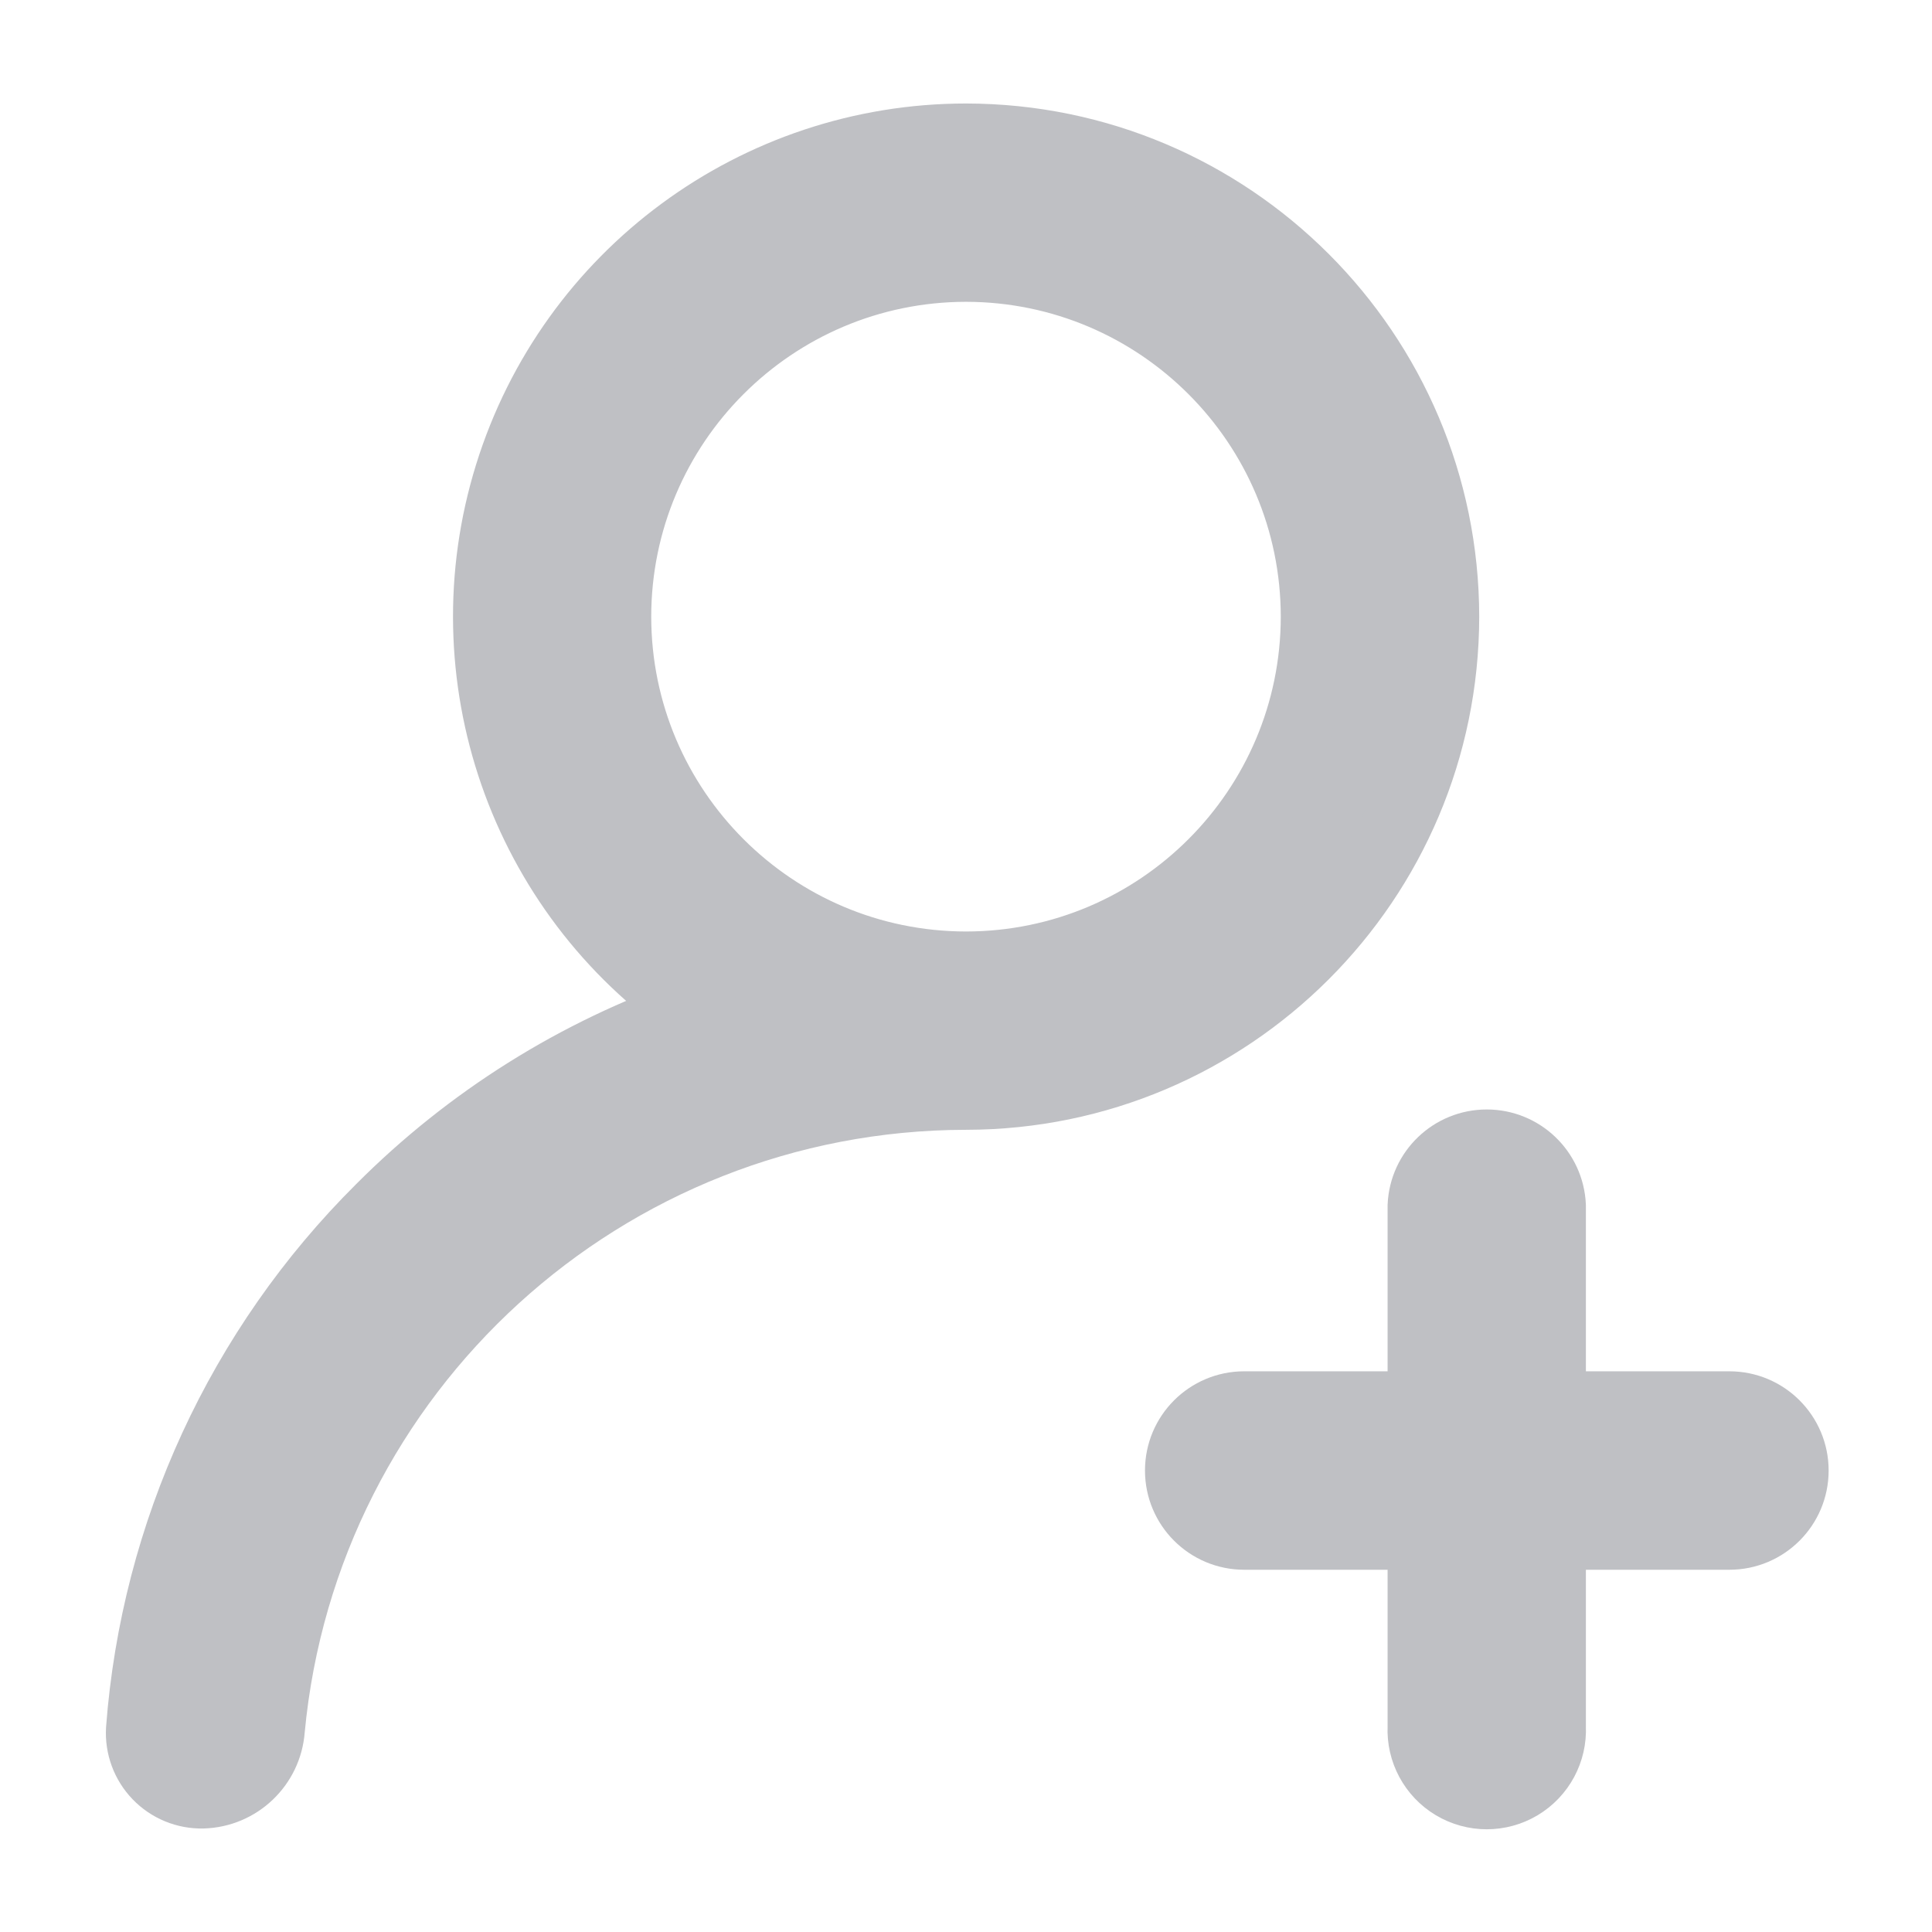
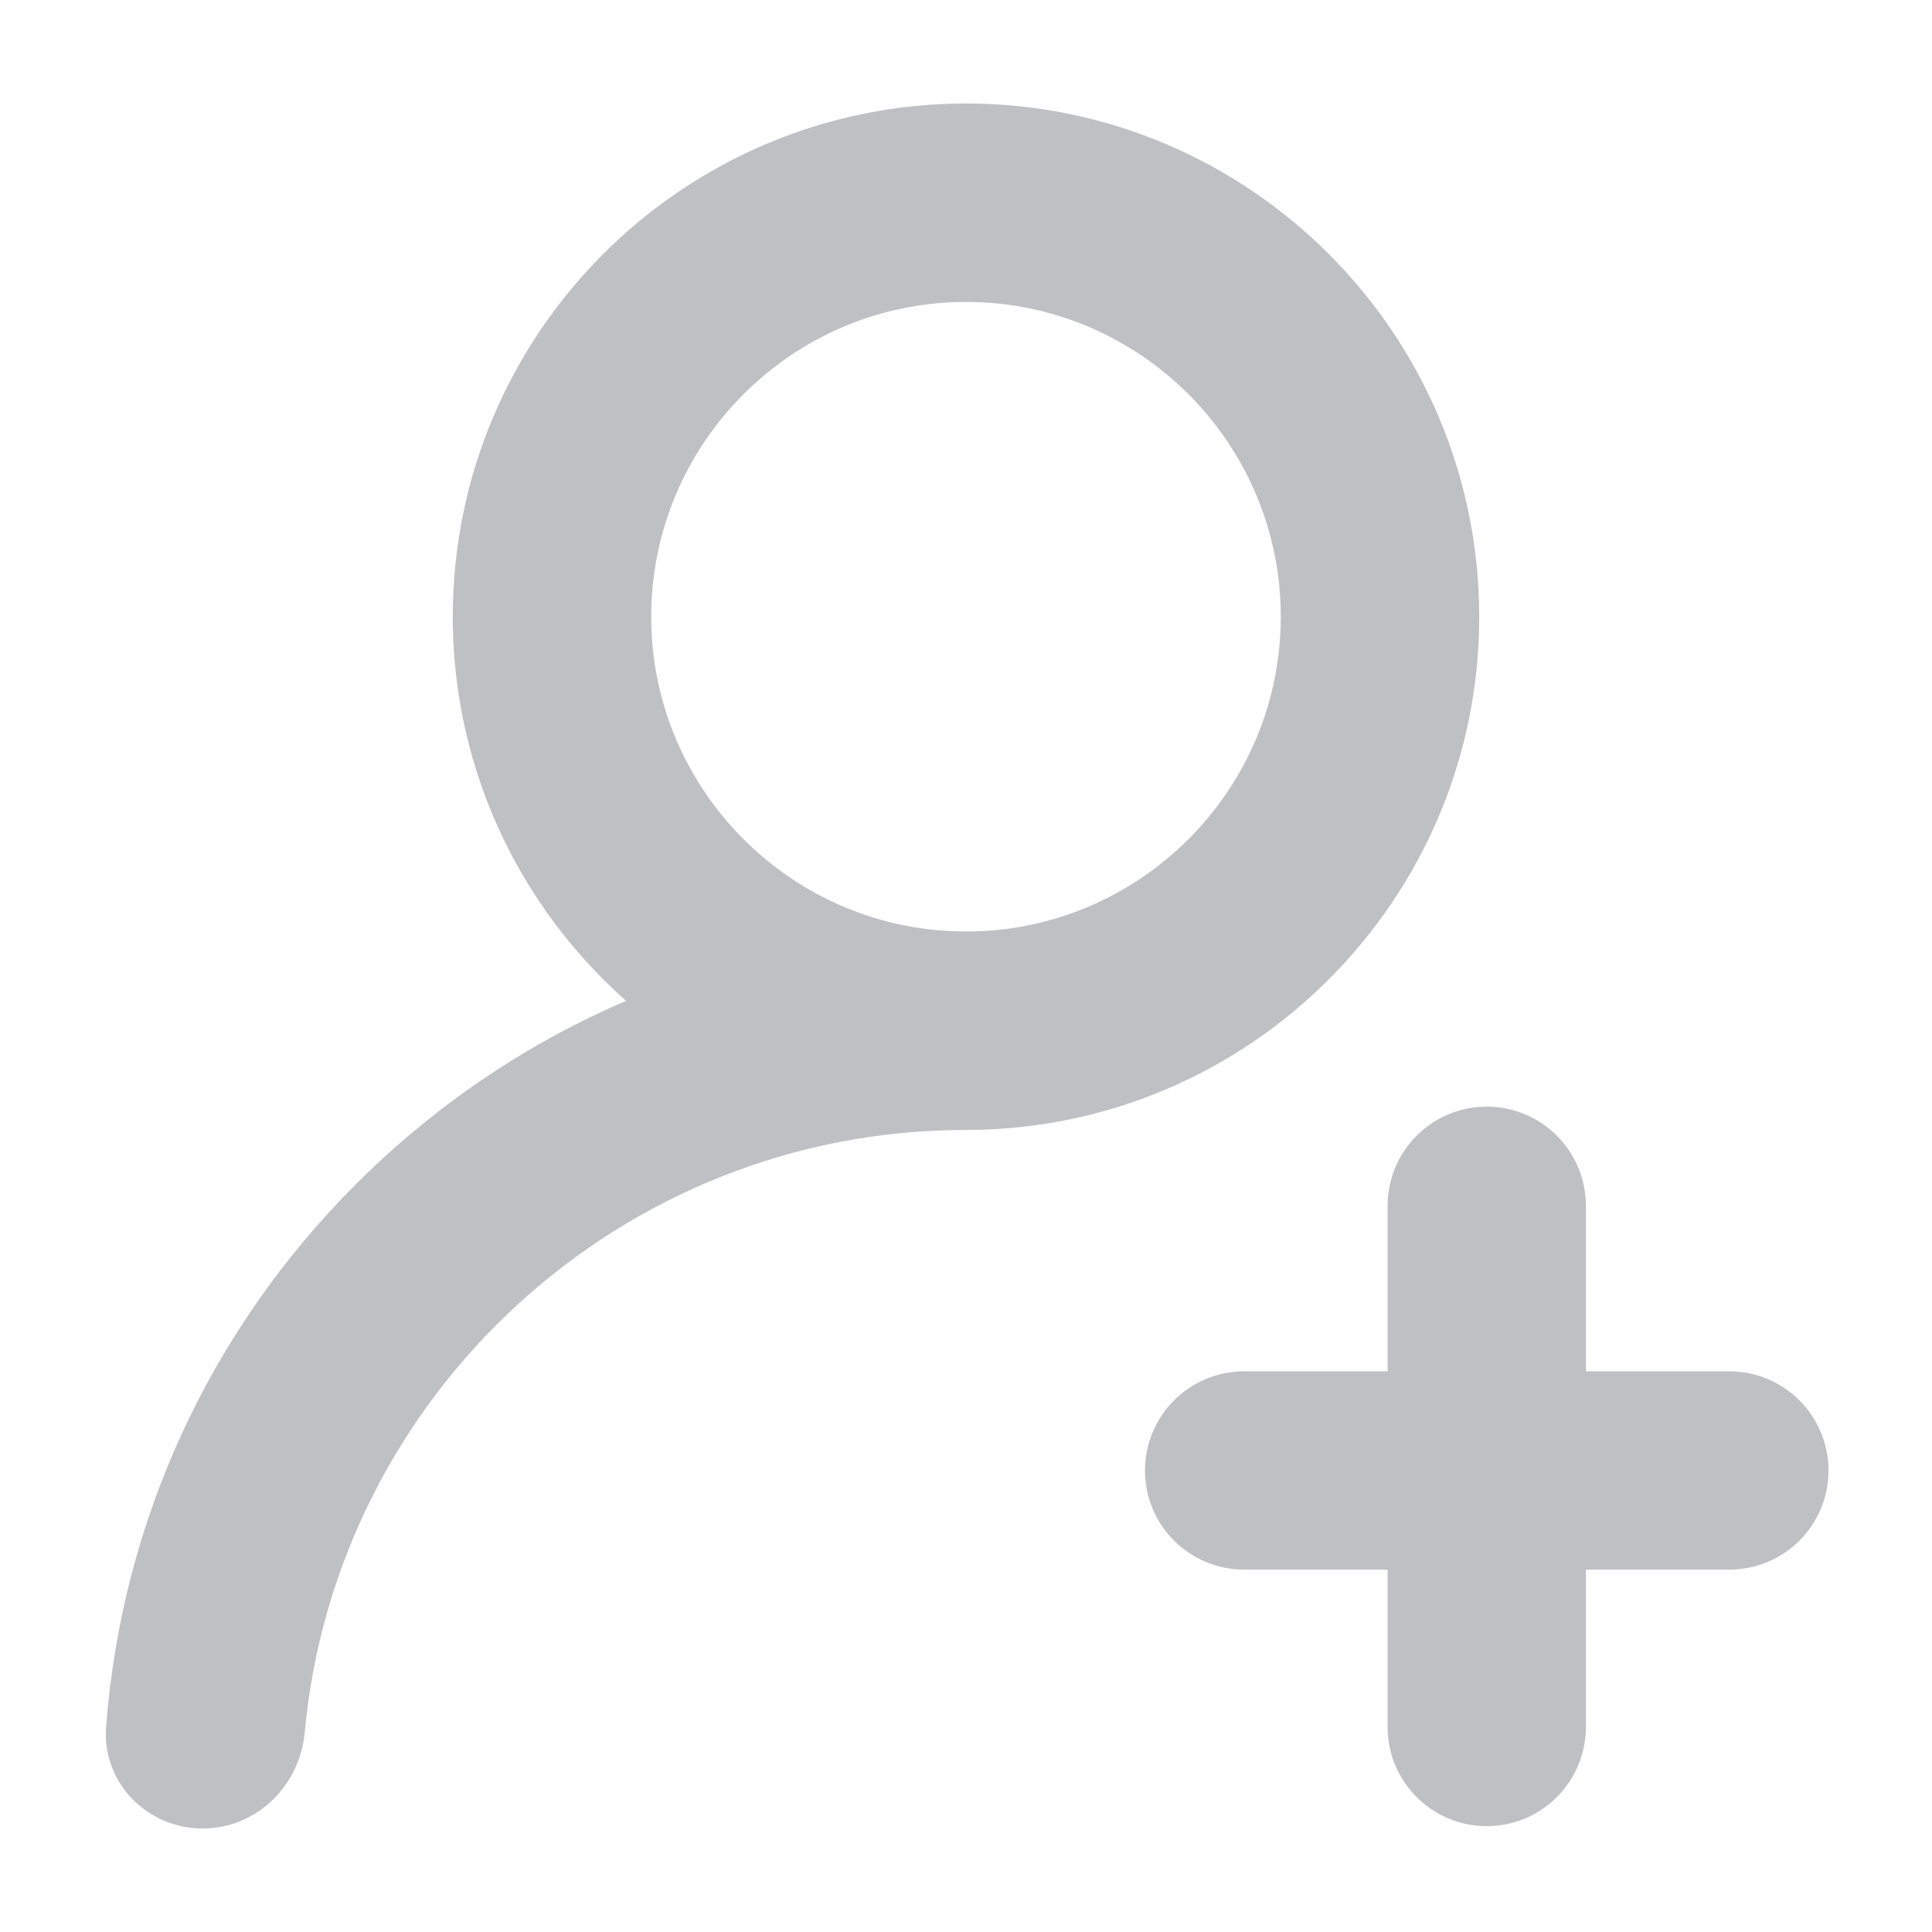
- <svg xmlns="http://www.w3.org/2000/svg" width="14" height="14" fill="none">
-   <path fill-rule="evenodd" clip-rule="evenodd" d="M7 1a3.473 3.473 0 013.469 3.469A3.473 3.473 0 017 7.937a5.07 5.07 0 00-5.041 4.595.505.505 0 01-.49.468.442.442 0 01-.451-.468 5.955 5.955 0 011.74-3.775 5.976 5.976 0 012.28-1.43A3.468 3.468 0 017 1zM4.469 4.469A2.534 2.534 0 007 7a2.534 2.534 0 002.531-2.531A2.534 2.534 0 007 1.937 2.534 2.534 0 004.469 4.47z" fill="#BFC0C4" />
-   <path d="M9.016 10.187a.469.469 0 000 .938h1.289v1.39a.469.469 0 10.937 0v-1.39h1.29a.469.469 0 100-.938h-1.29v-1.45a.469.469 0 00-.937 0v1.45h-1.29z" fill="#BFC0C4" />
-   <path clip-rule="evenodd" d="M7 1a3.473 3.473 0 013.469 3.469A3.473 3.473 0 017 7.937a5.07 5.07 0 00-5.041 4.595.505.505 0 01-.49.468.442.442 0 01-.451-.468 5.955 5.955 0 011.74-3.775 5.976 5.976 0 012.28-1.43A3.468 3.468 0 017 1zM4.469 4.469A2.534 2.534 0 007 7a2.534 2.534 0 002.531-2.531A2.534 2.534 0 007 1.937 2.534 2.534 0 004.469 4.47z" stroke="#BFC0C4" stroke-width=".5" />
-   <path d="M9.016 10.187a.469.469 0 000 .938h1.289v1.39a.469.469 0 10.937 0v-1.39h1.29a.469.469 0 100-.938h-1.29v-1.45a.469.469 0 00-.937 0v1.45h-1.29z" stroke="#BFC0C4" stroke-width=".5" />
+ <svg xmlns="http://www.w3.org/2000/svg" width="14" height="14" viewBox="0 0 14 14" fill="none">
+   <path fill-rule="evenodd" clip-rule="evenodd" d="M7 1C8.913 1 10.469 2.556 10.469 4.469C10.469 6.381 8.913 7.938 7 7.938C4.366 7.938 2.196 9.959 1.959 12.532C1.935 12.79 1.728 13 1.469 13C1.21 13 0.998 12.79 1.018 12.532C1.127 11.105 1.735 9.779 2.757 8.757C3.411 8.104 4.189 7.62 5.037 7.327C4.128 6.701 3.531 5.653 3.531 4.469C3.531 2.556 5.087 1 7 1ZM4.469 4.469C4.469 5.864 5.604 7 7 7C8.396 7 9.531 5.864 9.531 4.469C9.531 3.073 8.396 1.938 7 1.938C5.604 1.938 4.469 3.073 4.469 4.469Z" fill="#BFC0C4" />
+   <path d="M9.016 10.187C8.757 10.187 8.547 10.397 8.547 10.656C8.547 10.915 8.757 11.124 9.016 11.124H10.305V12.514C10.305 12.773 10.515 12.983 10.773 12.983C11.032 12.983 11.242 12.773 11.242 12.514V11.124H12.531C12.79 11.124 13 10.915 13 10.656C13 10.397 12.79 10.187 12.531 10.187H11.242V8.738C11.242 8.479 11.032 8.269 10.773 8.269C10.515 8.269 10.305 8.479 10.305 8.738V10.187H9.016Z" fill="#BFC0C4" />
+   <path fill-rule="evenodd" clip-rule="evenodd" d="M7 1C8.913 1 10.469 2.556 10.469 4.469C10.469 6.381 8.913 7.938 7 7.938C4.366 7.938 2.196 9.959 1.959 12.532C1.935 12.79 1.728 13 1.469 13C1.21 13 0.998 12.79 1.018 12.532C1.127 11.105 1.735 9.779 2.757 8.757C3.411 8.104 4.189 7.62 5.037 7.327C4.128 6.701 3.531 5.653 3.531 4.469C3.531 2.556 5.087 1 7 1ZM4.469 4.469C4.469 5.864 5.604 7 7 7C8.396 7 9.531 5.864 9.531 4.469C9.531 3.073 8.396 1.938 7 1.938C5.604 1.938 4.469 3.073 4.469 4.469Z" stroke="#BFC0C4" stroke-width="0.5" />
+   <path d="M9.016 10.187C8.757 10.187 8.547 10.397 8.547 10.656C8.547 10.915 8.757 11.124 9.016 11.124H10.305V12.514C10.305 12.773 10.515 12.983 10.773 12.983C11.032 12.983 11.242 12.773 11.242 12.514V11.124H12.531C12.79 11.124 13 10.915 13 10.656C13 10.397 12.79 10.187 12.531 10.187H11.242V8.738C11.242 8.479 11.032 8.269 10.773 8.269C10.515 8.269 10.305 8.479 10.305 8.738V10.187H9.016Z" stroke="#BFC0C4" stroke-width="0.5" />
</svg>
